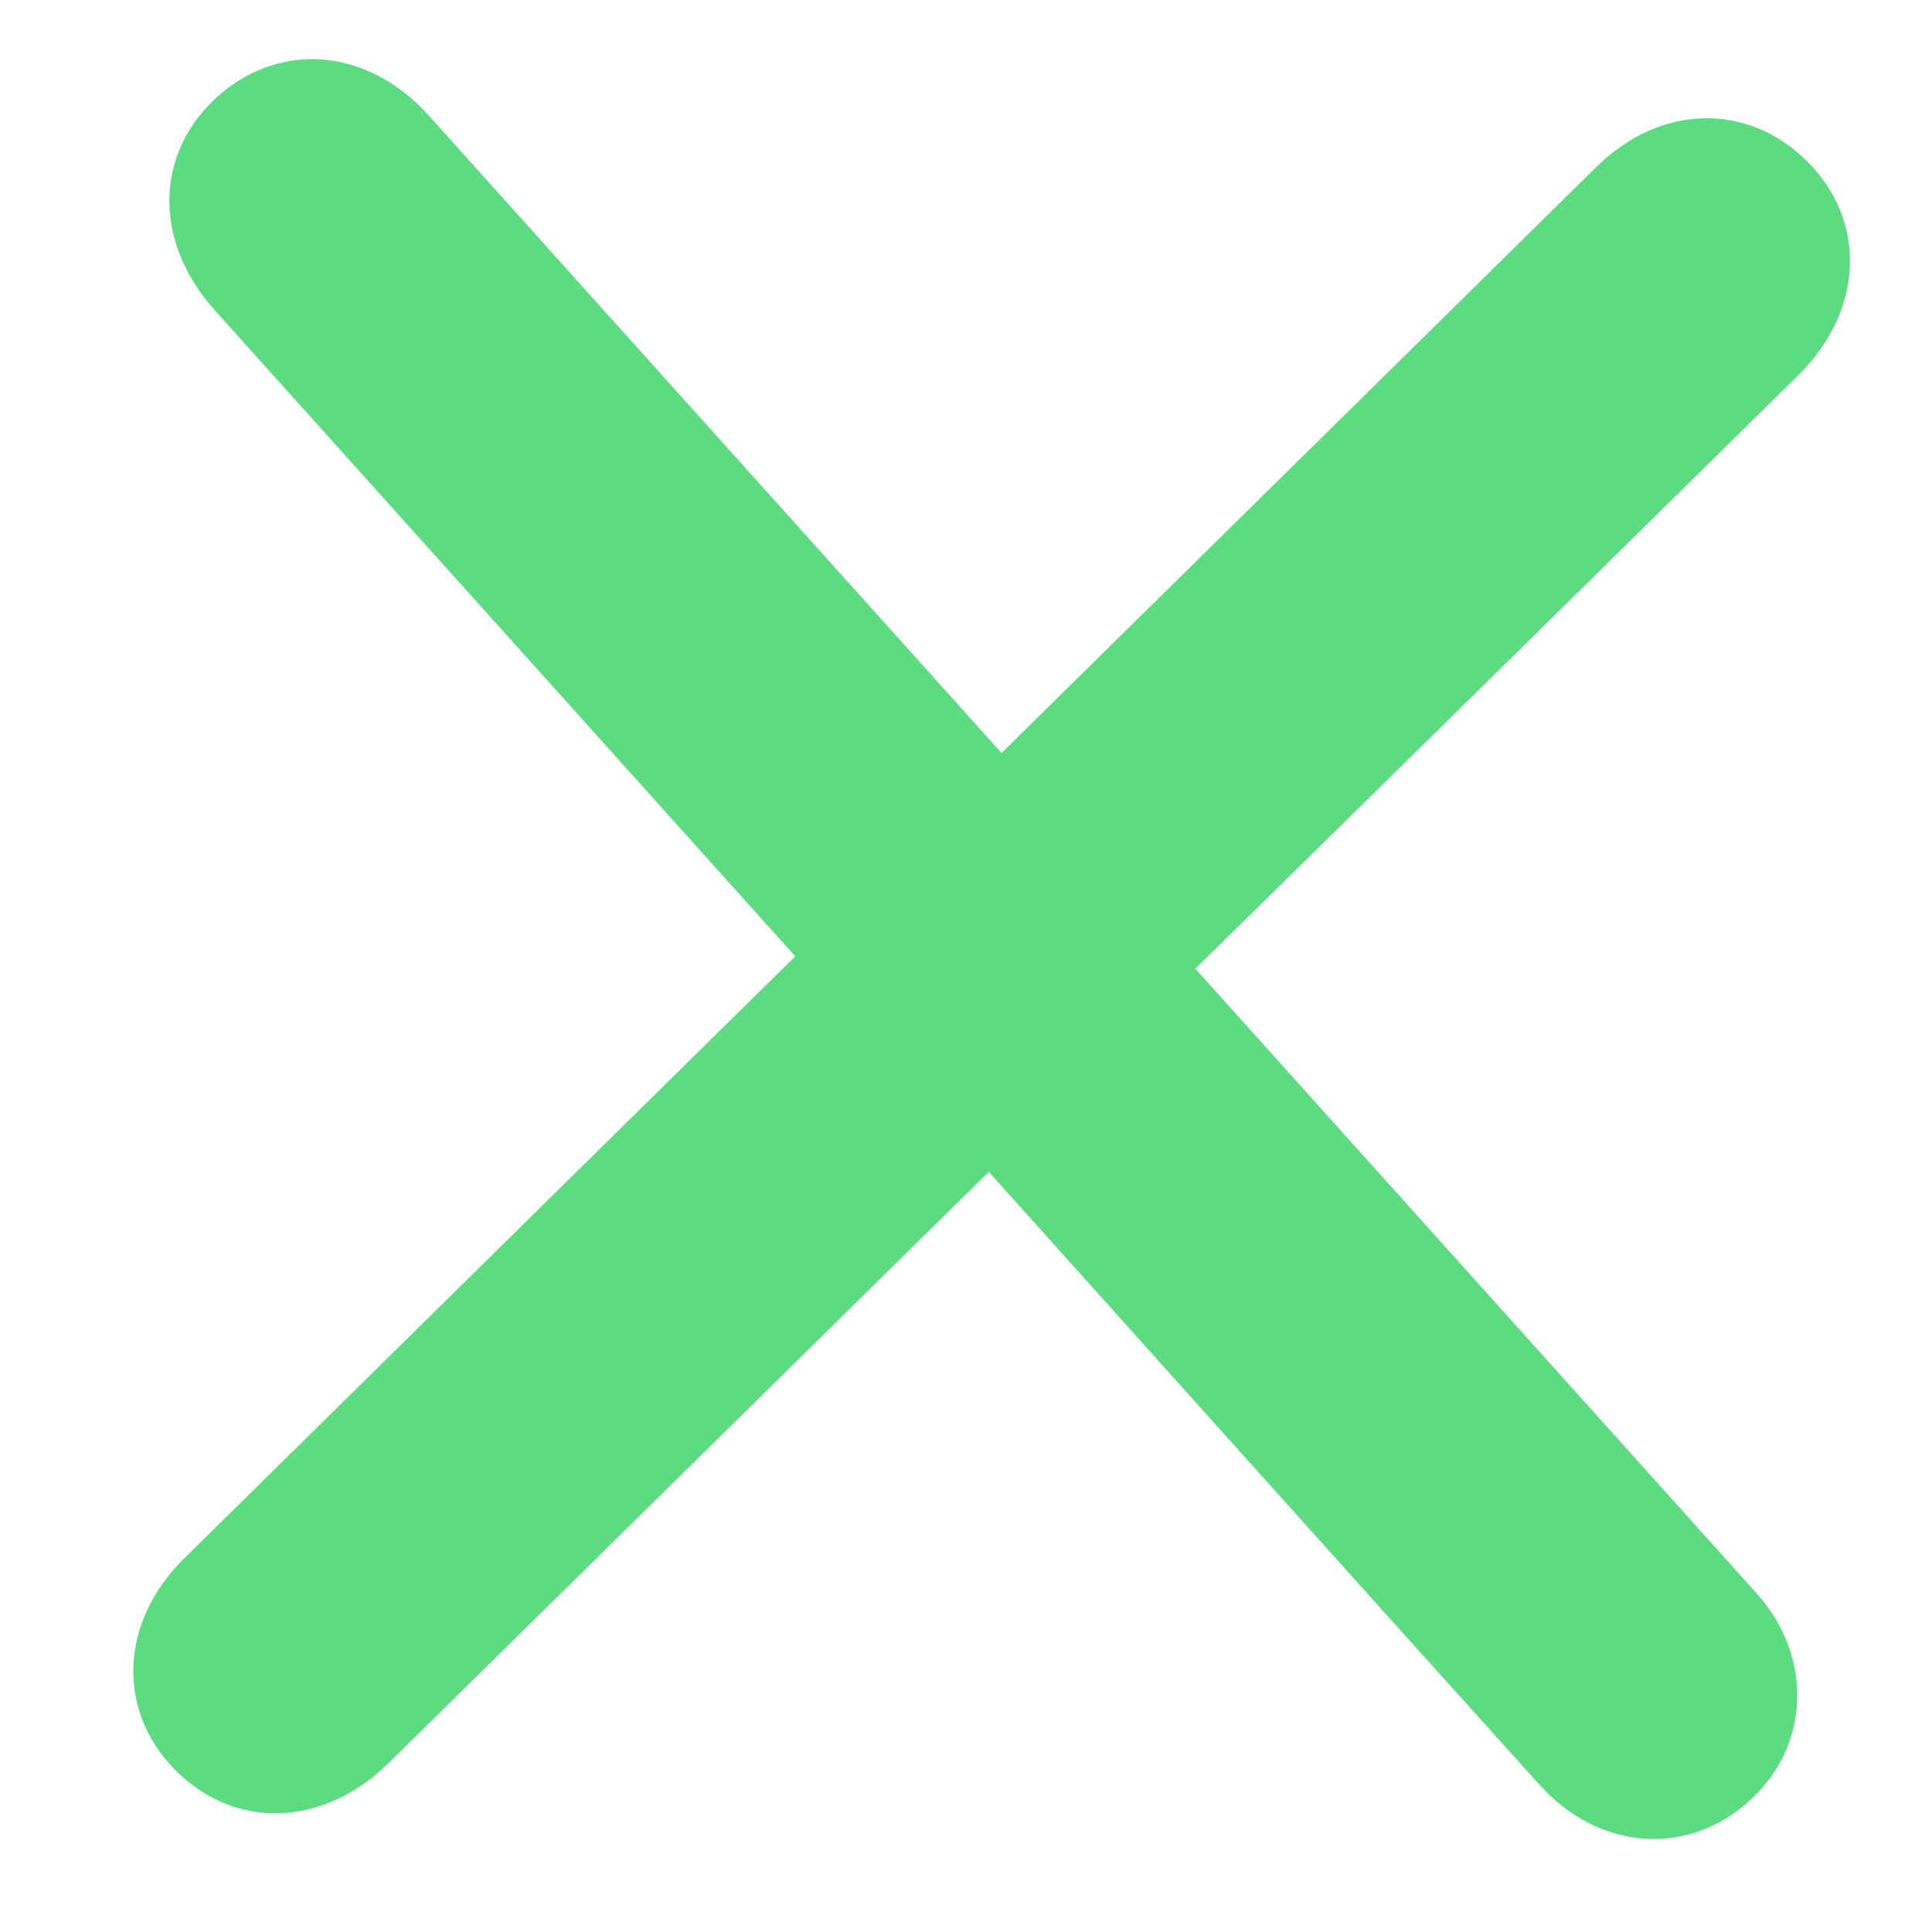
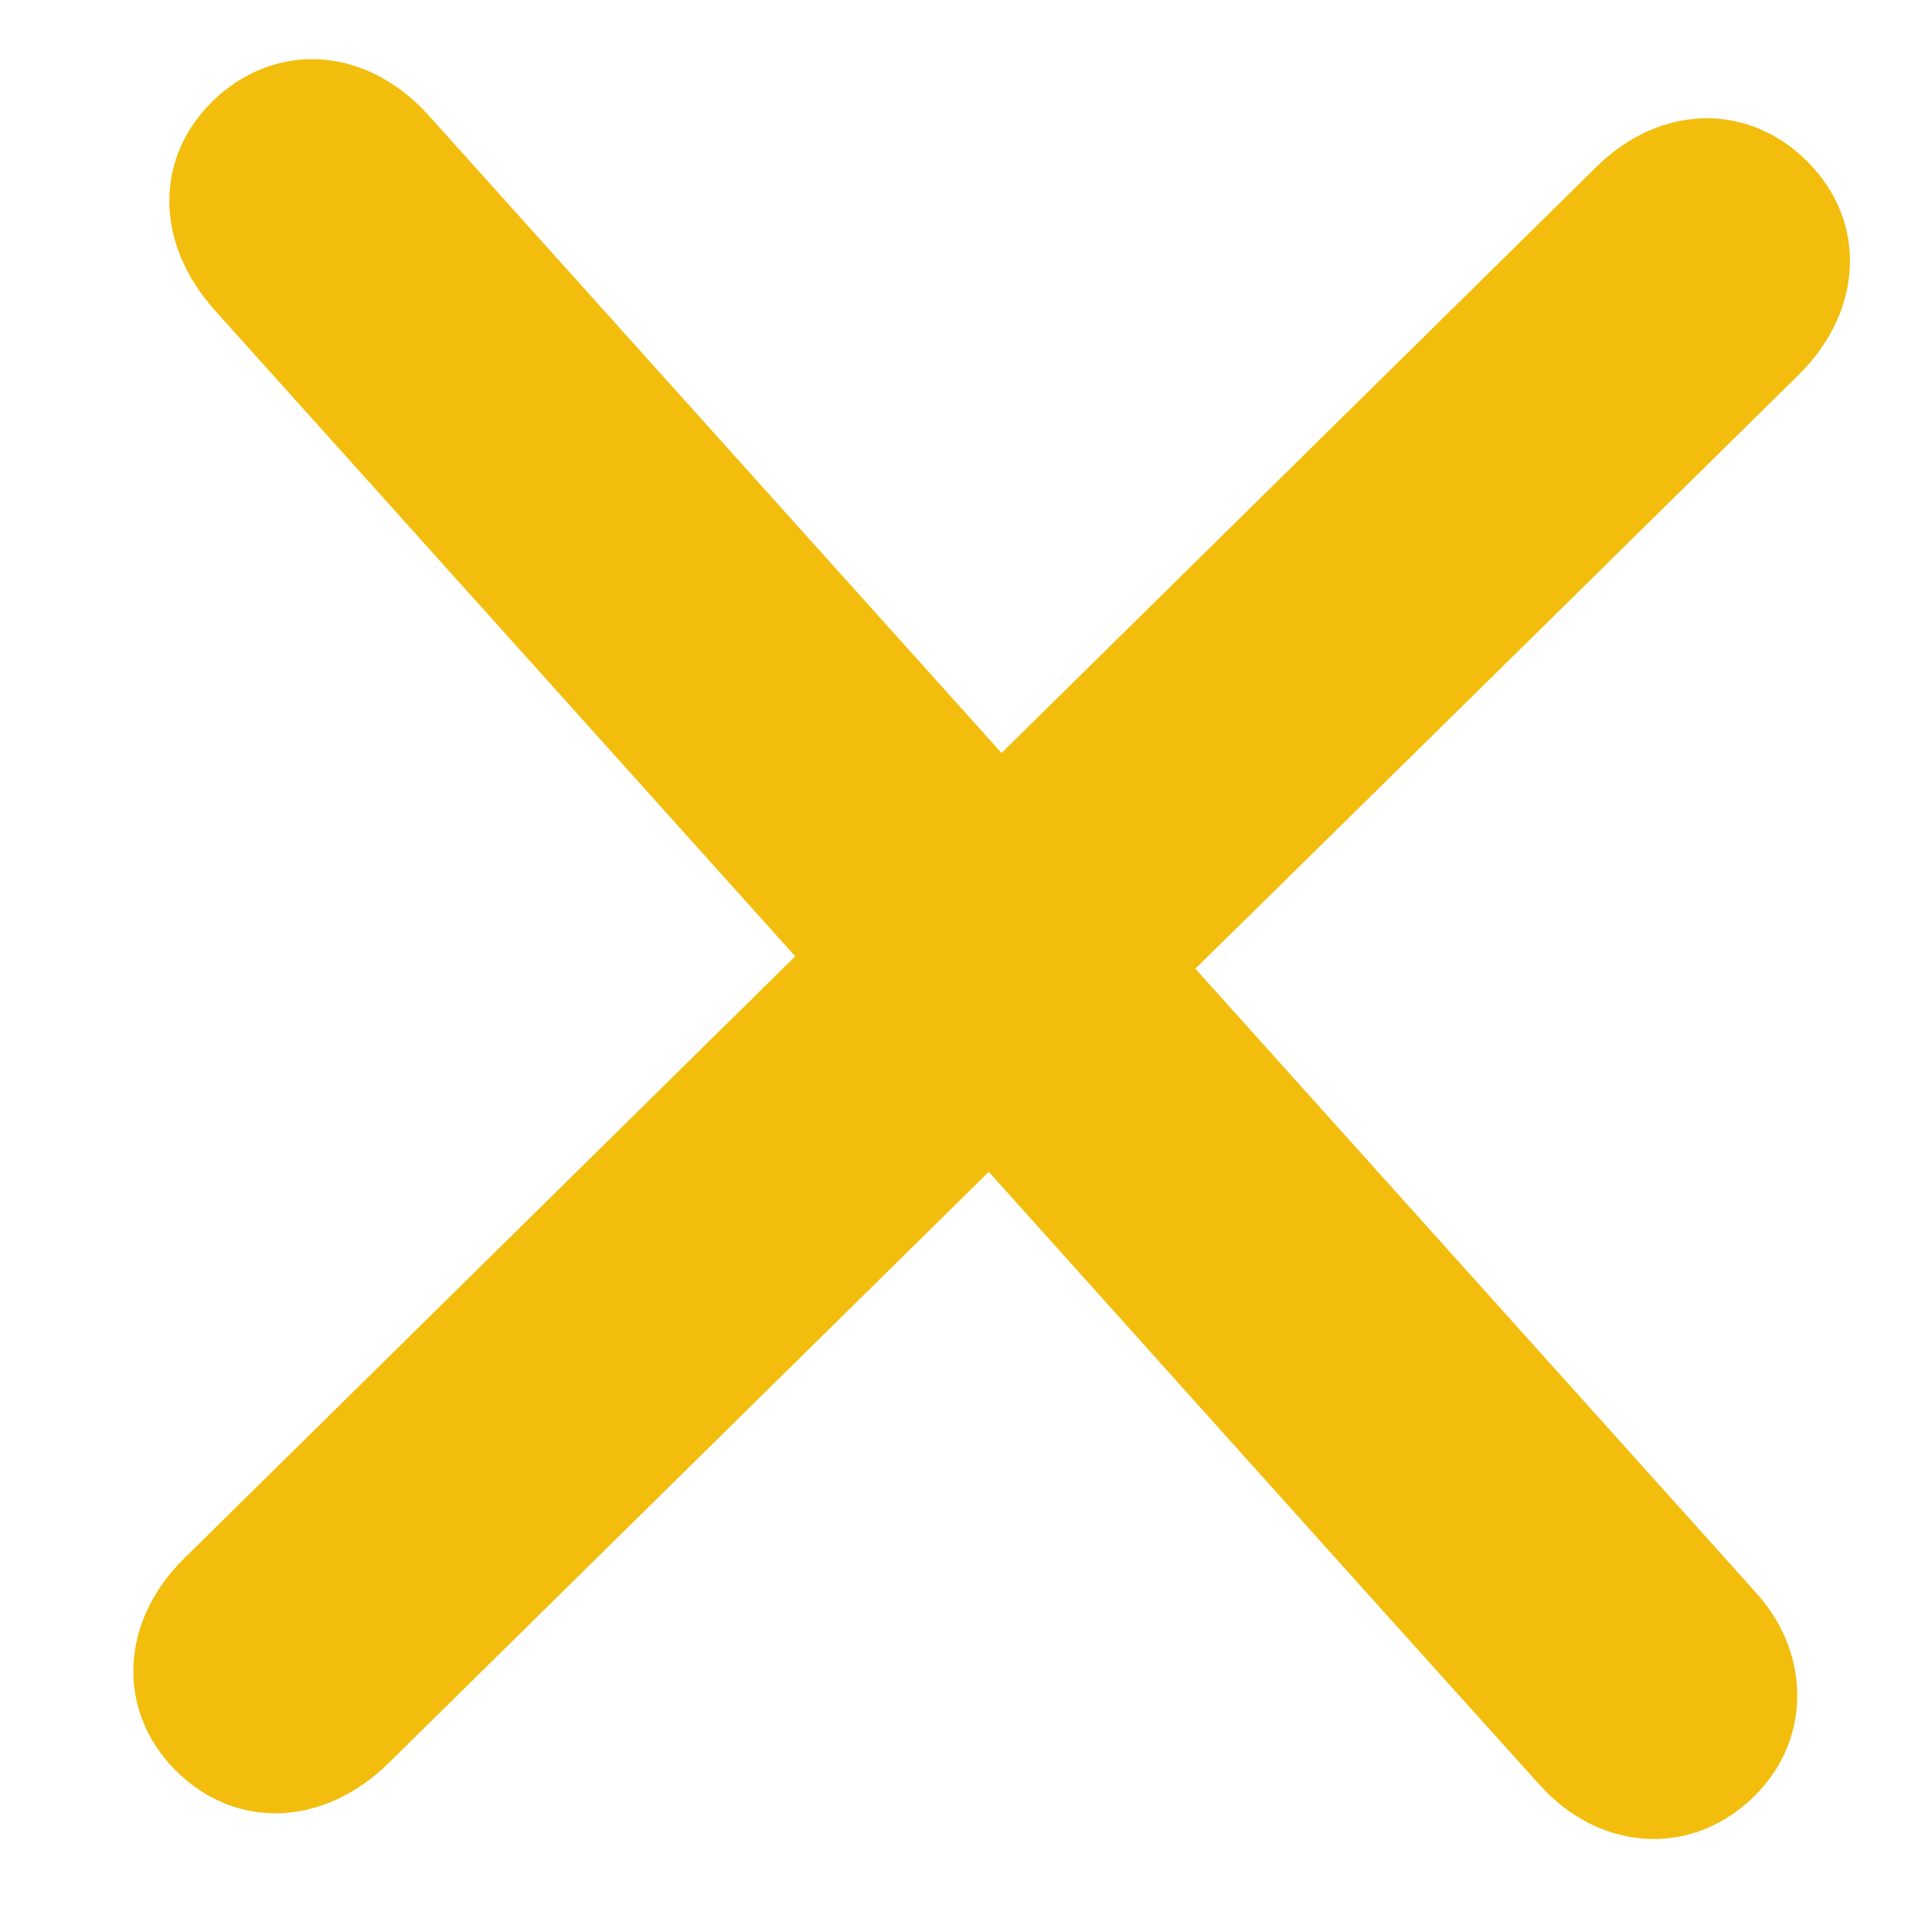
<svg xmlns="http://www.w3.org/2000/svg" width="25" height="25" viewBox="0 0 25 25" fill="none">
-   <path d="M14.138 13.84C11.101 16.832 8.065 19.823 5.035 22.808C4.184 23.647 3.038 23.686 2.263 22.899C1.507 22.132 1.55 20.987 2.381 20.168C8.474 14.165 14.566 8.162 20.658 2.159C21.49 1.34 22.629 1.321 23.398 2.101C24.16 2.874 24.111 4.013 23.286 4.839C20.237 7.844 17.194 10.842 14.138 13.84Z" fill="#5DDB80" />
-   <path d="M11.323 13.524C8.474 10.353 5.625 7.182 2.783 4.019C1.978 3.123 1.998 1.983 2.82 1.245C3.633 0.526 4.762 0.62 5.549 1.496C11.278 7.872 17 14.24 22.729 20.616C23.472 21.443 23.424 22.608 22.624 23.314C21.83 24.027 20.687 23.946 19.925 23.098C17.051 19.913 14.191 16.715 11.323 13.524Z" fill="#5DDB80" />
+   <path d="M14.138 13.84C11.101 16.832 8.065 19.823 5.035 22.808C4.184 23.647 3.038 23.686 2.263 22.899C1.507 22.132 1.55 20.987 2.381 20.168C8.474 14.165 14.566 8.162 20.658 2.159C21.49 1.34 22.629 1.321 23.398 2.101C24.16 2.874 24.111 4.013 23.286 4.839C20.237 7.844 17.194 10.842 14.138 13.84Z" fill="#f2bd0d" />
+   <path d="M11.323 13.524C8.474 10.353 5.625 7.182 2.783 4.019C1.978 3.123 1.998 1.983 2.82 1.245C3.633 0.526 4.762 0.62 5.549 1.496C11.278 7.872 17 14.24 22.729 20.616C23.472 21.443 23.424 22.608 22.624 23.314C21.83 24.027 20.687 23.946 19.925 23.098C17.051 19.913 14.191 16.715 11.323 13.524Z" fill="#f2bd0d" />
</svg>
